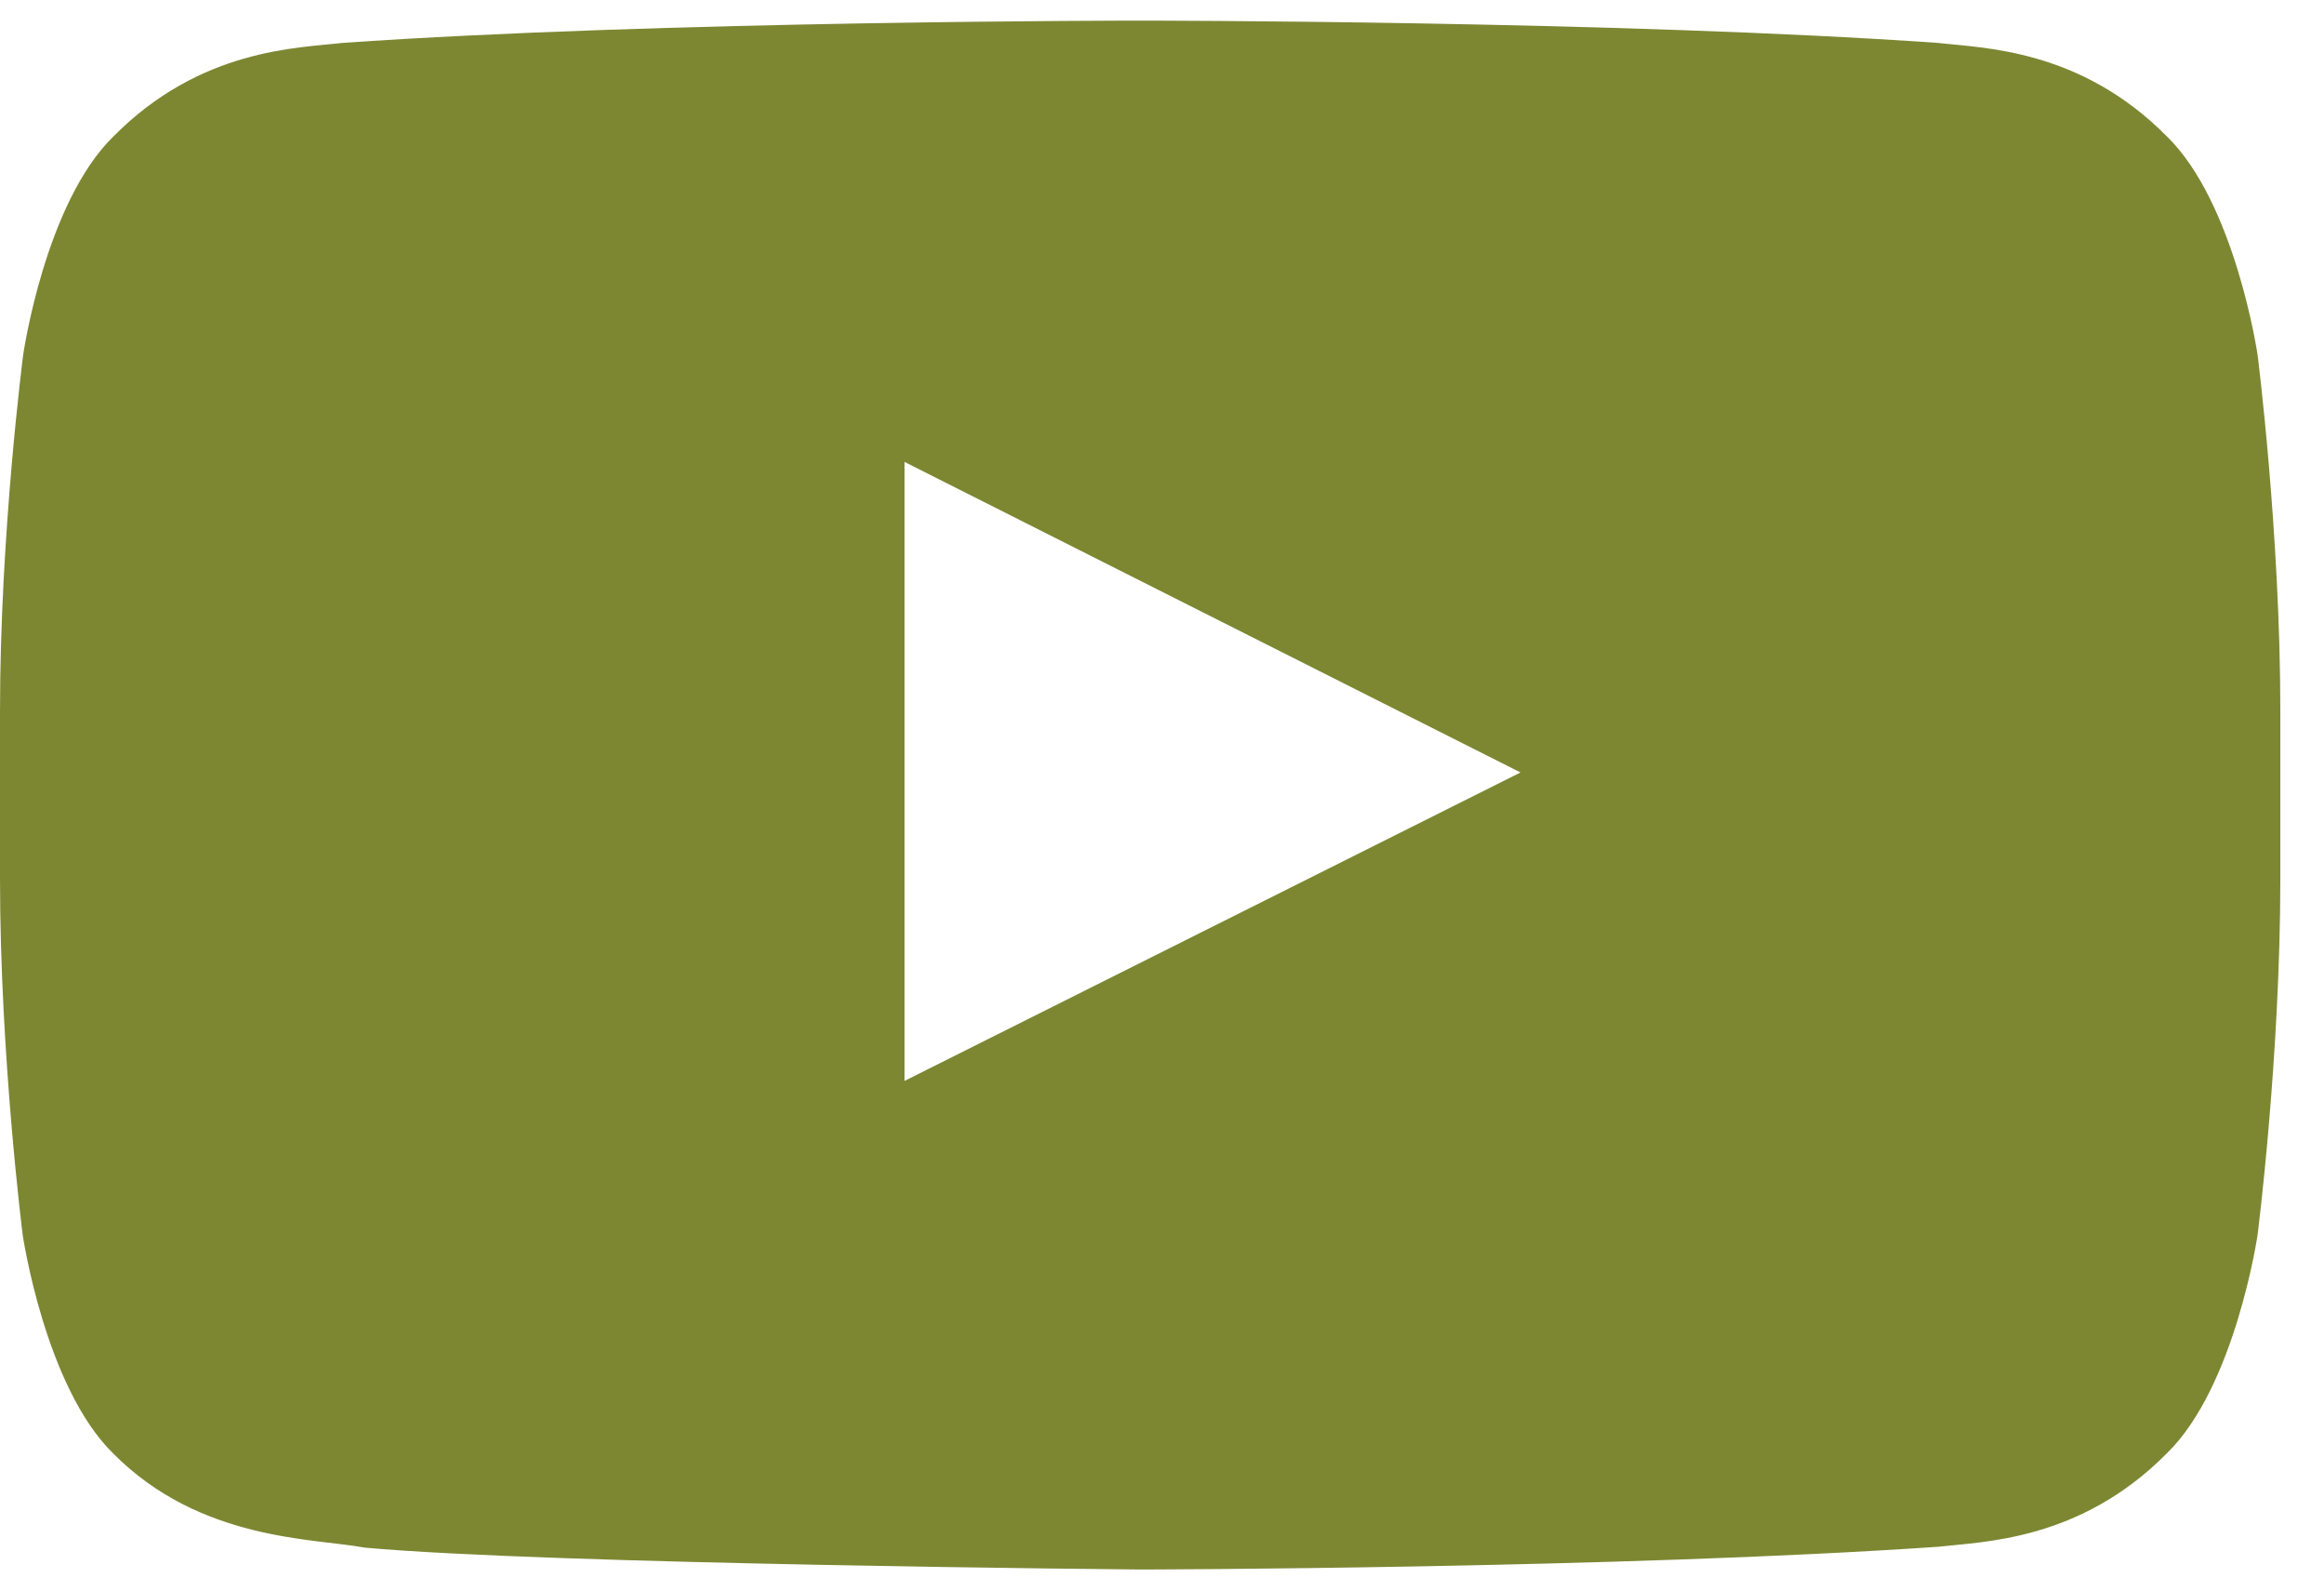
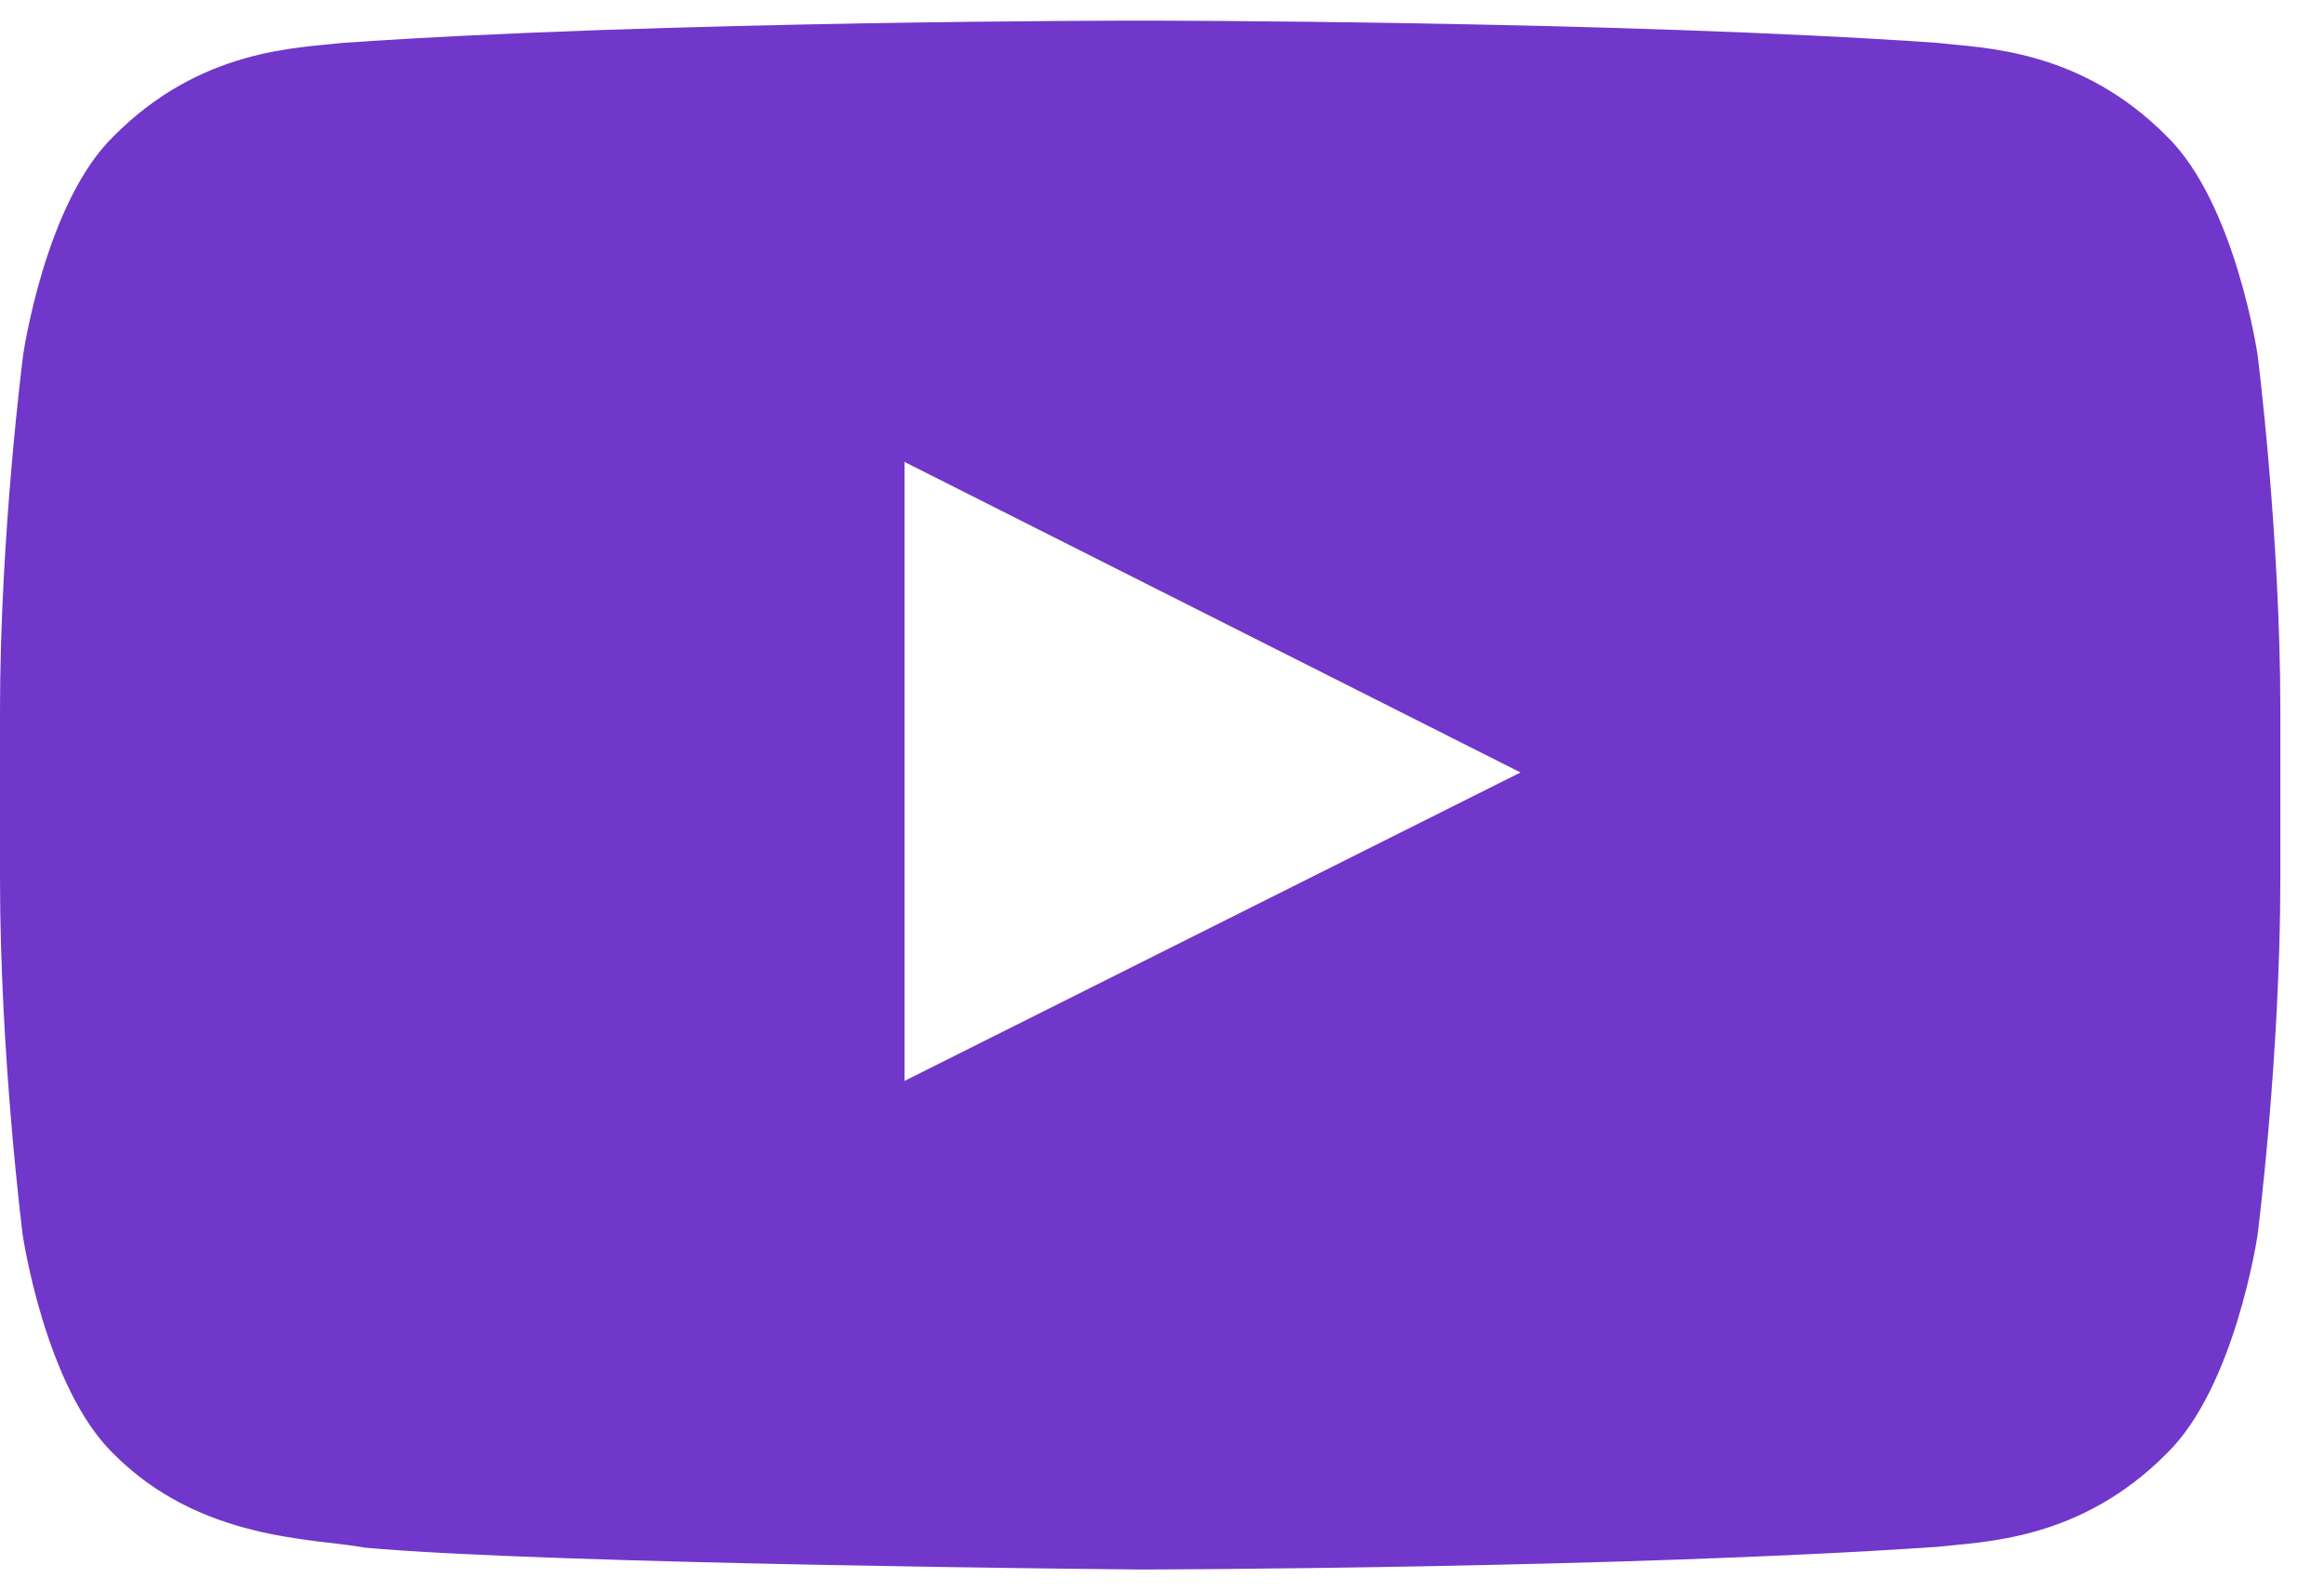
<svg xmlns="http://www.w3.org/2000/svg" width="38" height="26" viewBox="0 0 38 26" fill="none">
  <g id="Lozenge">
-     <path id="Vector" d="M36.914 5.8C36.914 5.8 36.55 3.318 35.429 2.228C34.009 0.794 32.421 0.787 31.693 0.702C26.479 0.337 18.65 0.337 18.65 0.337H18.636C18.636 0.337 10.807 0.337 5.593 0.702C4.865 0.787 3.277 0.794 1.857 2.228C0.736 3.318 0.379 5.8 0.379 5.8C0.379 5.8 0 8.718 0 11.629V14.357C0 17.268 0.371 20.186 0.371 20.186C0.371 20.186 0.736 22.668 1.85 23.758C3.27 25.192 5.134 25.143 5.964 25.298C8.95 25.572 18.643 25.656 18.643 25.656C18.643 25.656 26.479 25.642 31.693 25.284C32.421 25.199 34.009 25.192 35.429 23.758C36.55 22.668 36.914 20.186 36.914 20.186C36.914 20.186 37.286 17.275 37.286 14.357V11.629C37.286 8.718 36.914 5.8 36.914 5.8ZM14.79 17.669V7.551L24.862 12.627L14.79 17.669Z" fill="#7D8732" />
+     <path id="Vector" d="M36.914 5.8C36.914 5.8 36.55 3.318 35.429 2.228C34.009 0.794 32.421 0.787 31.693 0.702C26.479 0.337 18.65 0.337 18.65 0.337H18.636C18.636 0.337 10.807 0.337 5.593 0.702C4.865 0.787 3.277 0.794 1.857 2.228C0.736 3.318 0.379 5.8 0.379 5.8C0.379 5.8 0 8.718 0 11.629V14.357C0 17.268 0.371 20.186 0.371 20.186C0.371 20.186 0.736 22.668 1.85 23.758C3.27 25.192 5.134 25.143 5.964 25.298C8.95 25.572 18.643 25.656 18.643 25.656C18.643 25.656 26.479 25.642 31.693 25.284C32.421 25.199 34.009 25.192 35.429 23.758C36.55 22.668 36.914 20.186 36.914 20.186C36.914 20.186 37.286 17.275 37.286 14.357V11.629C37.286 8.718 36.914 5.8 36.914 5.8ZM14.79 17.669V7.551L24.862 12.627L14.79 17.669Z" fill="#7037CA" />
  </g>
</svg>
